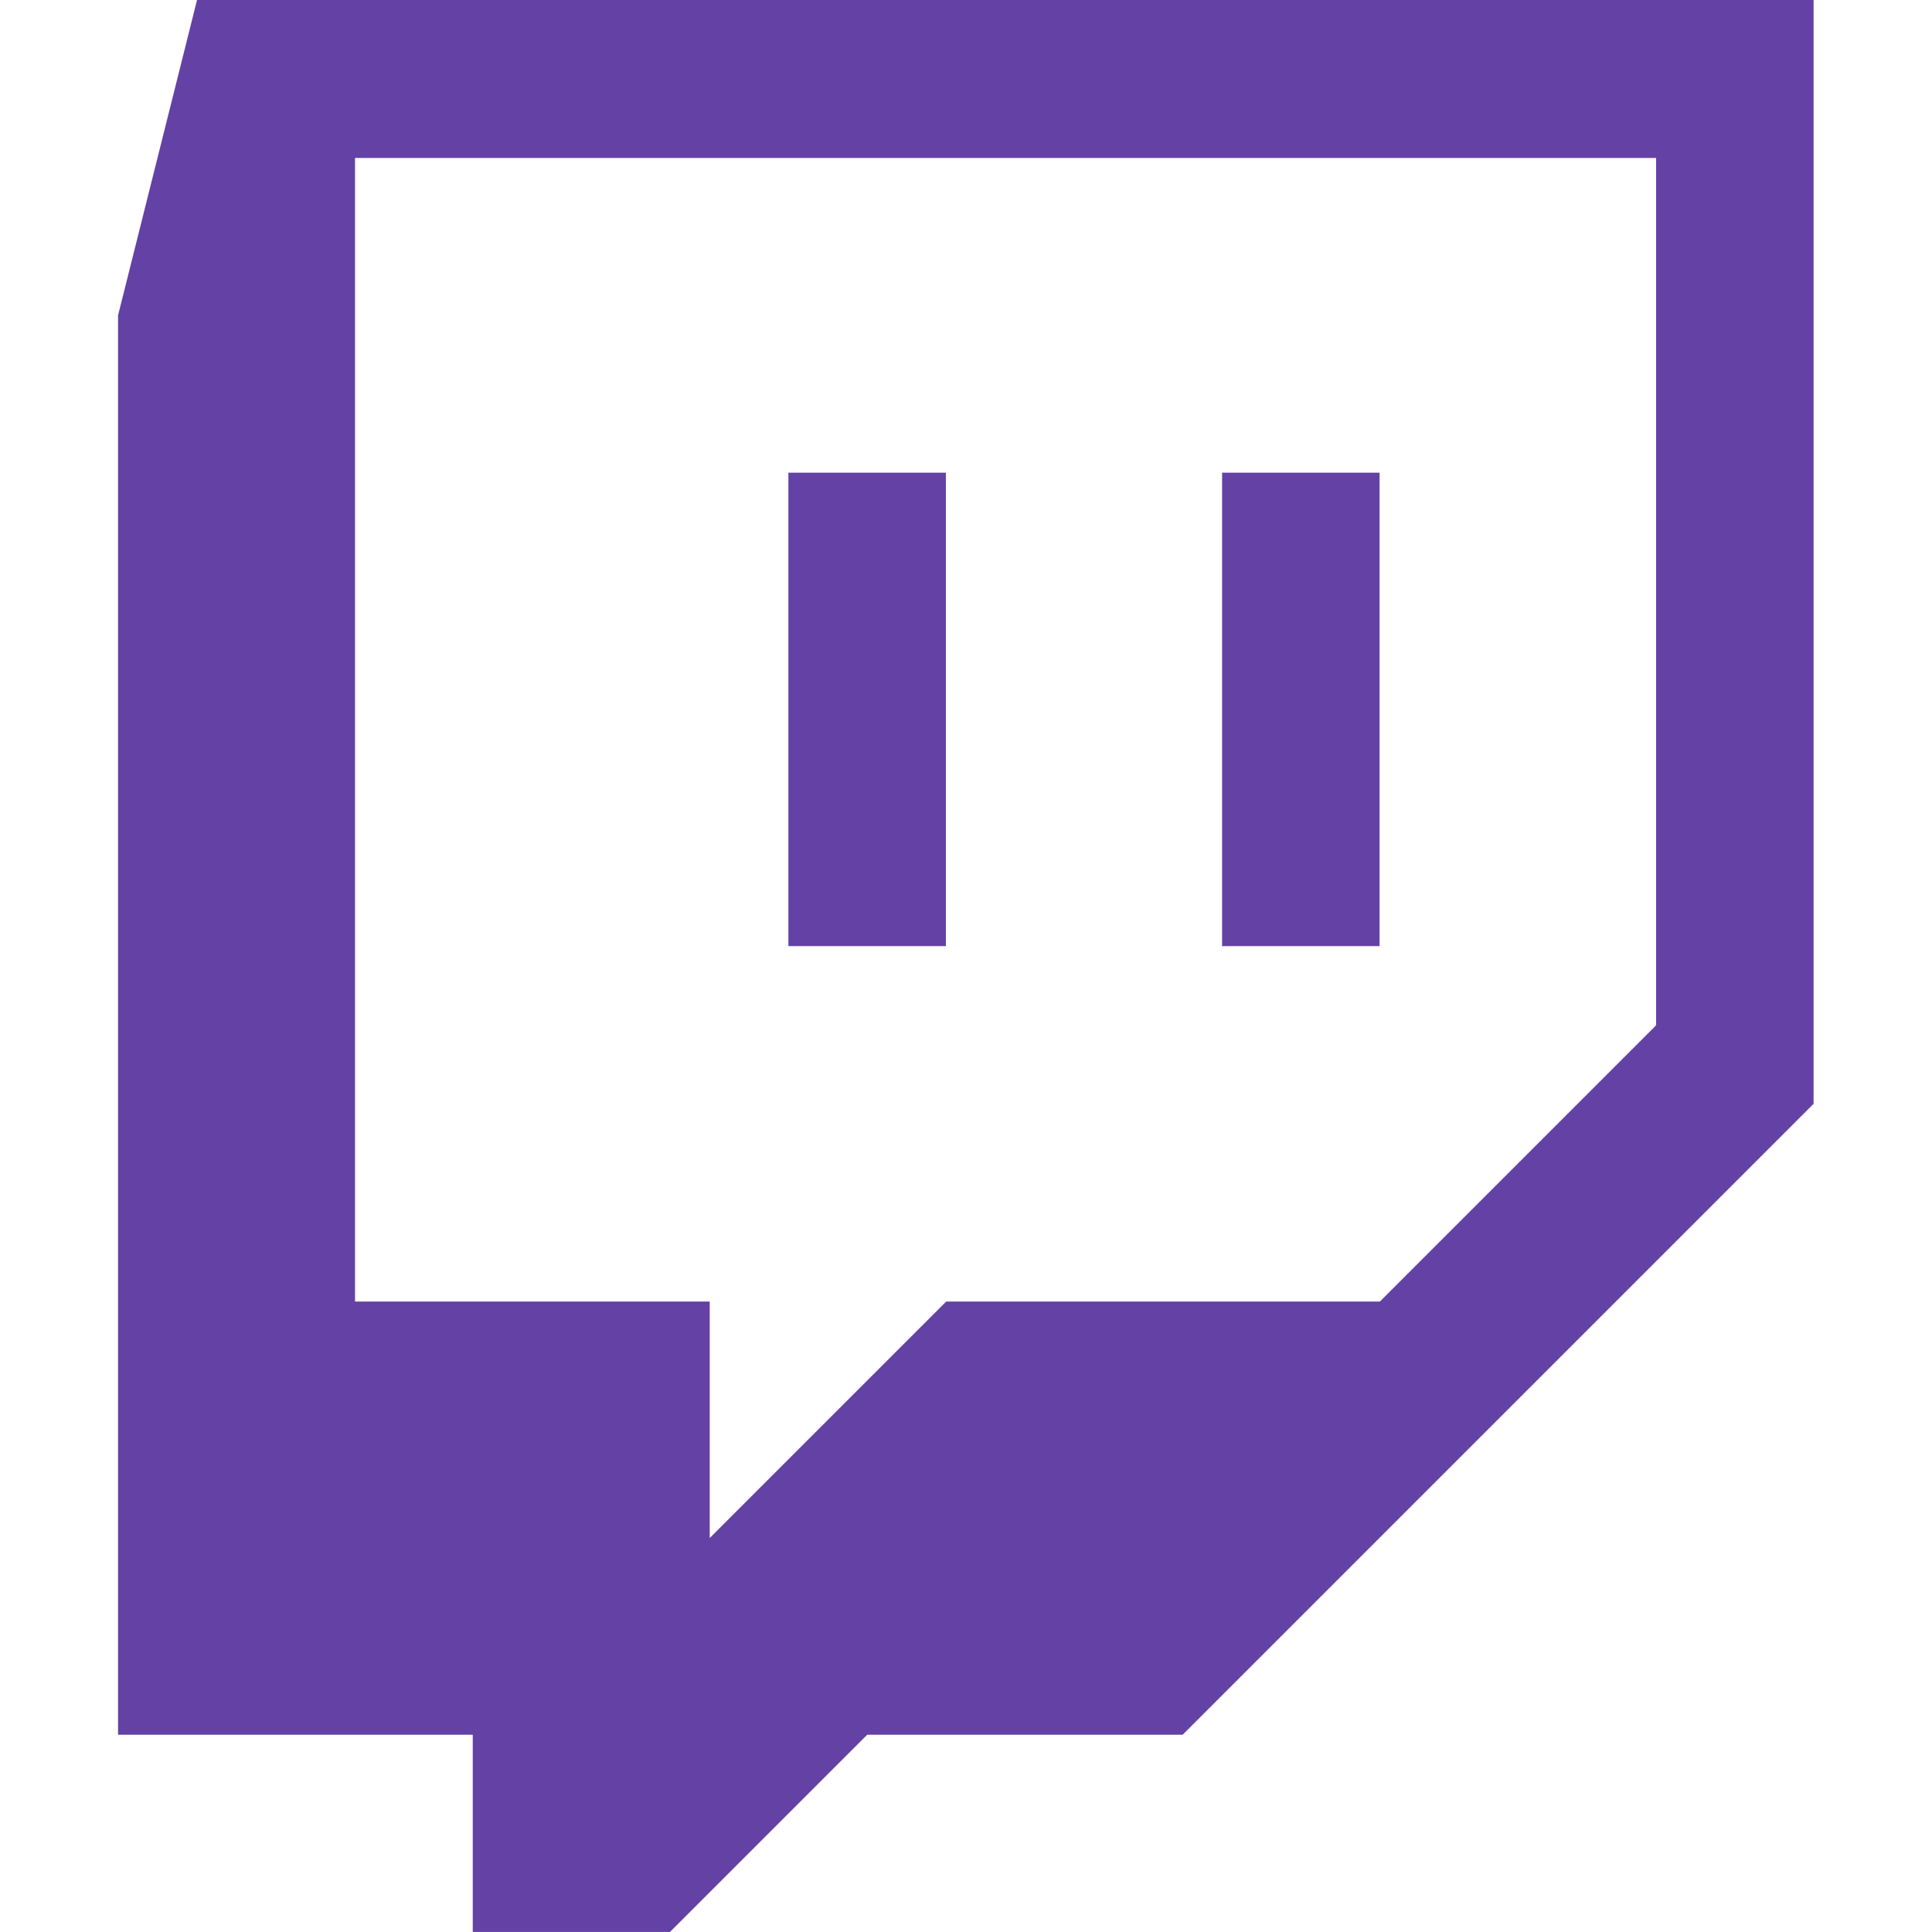
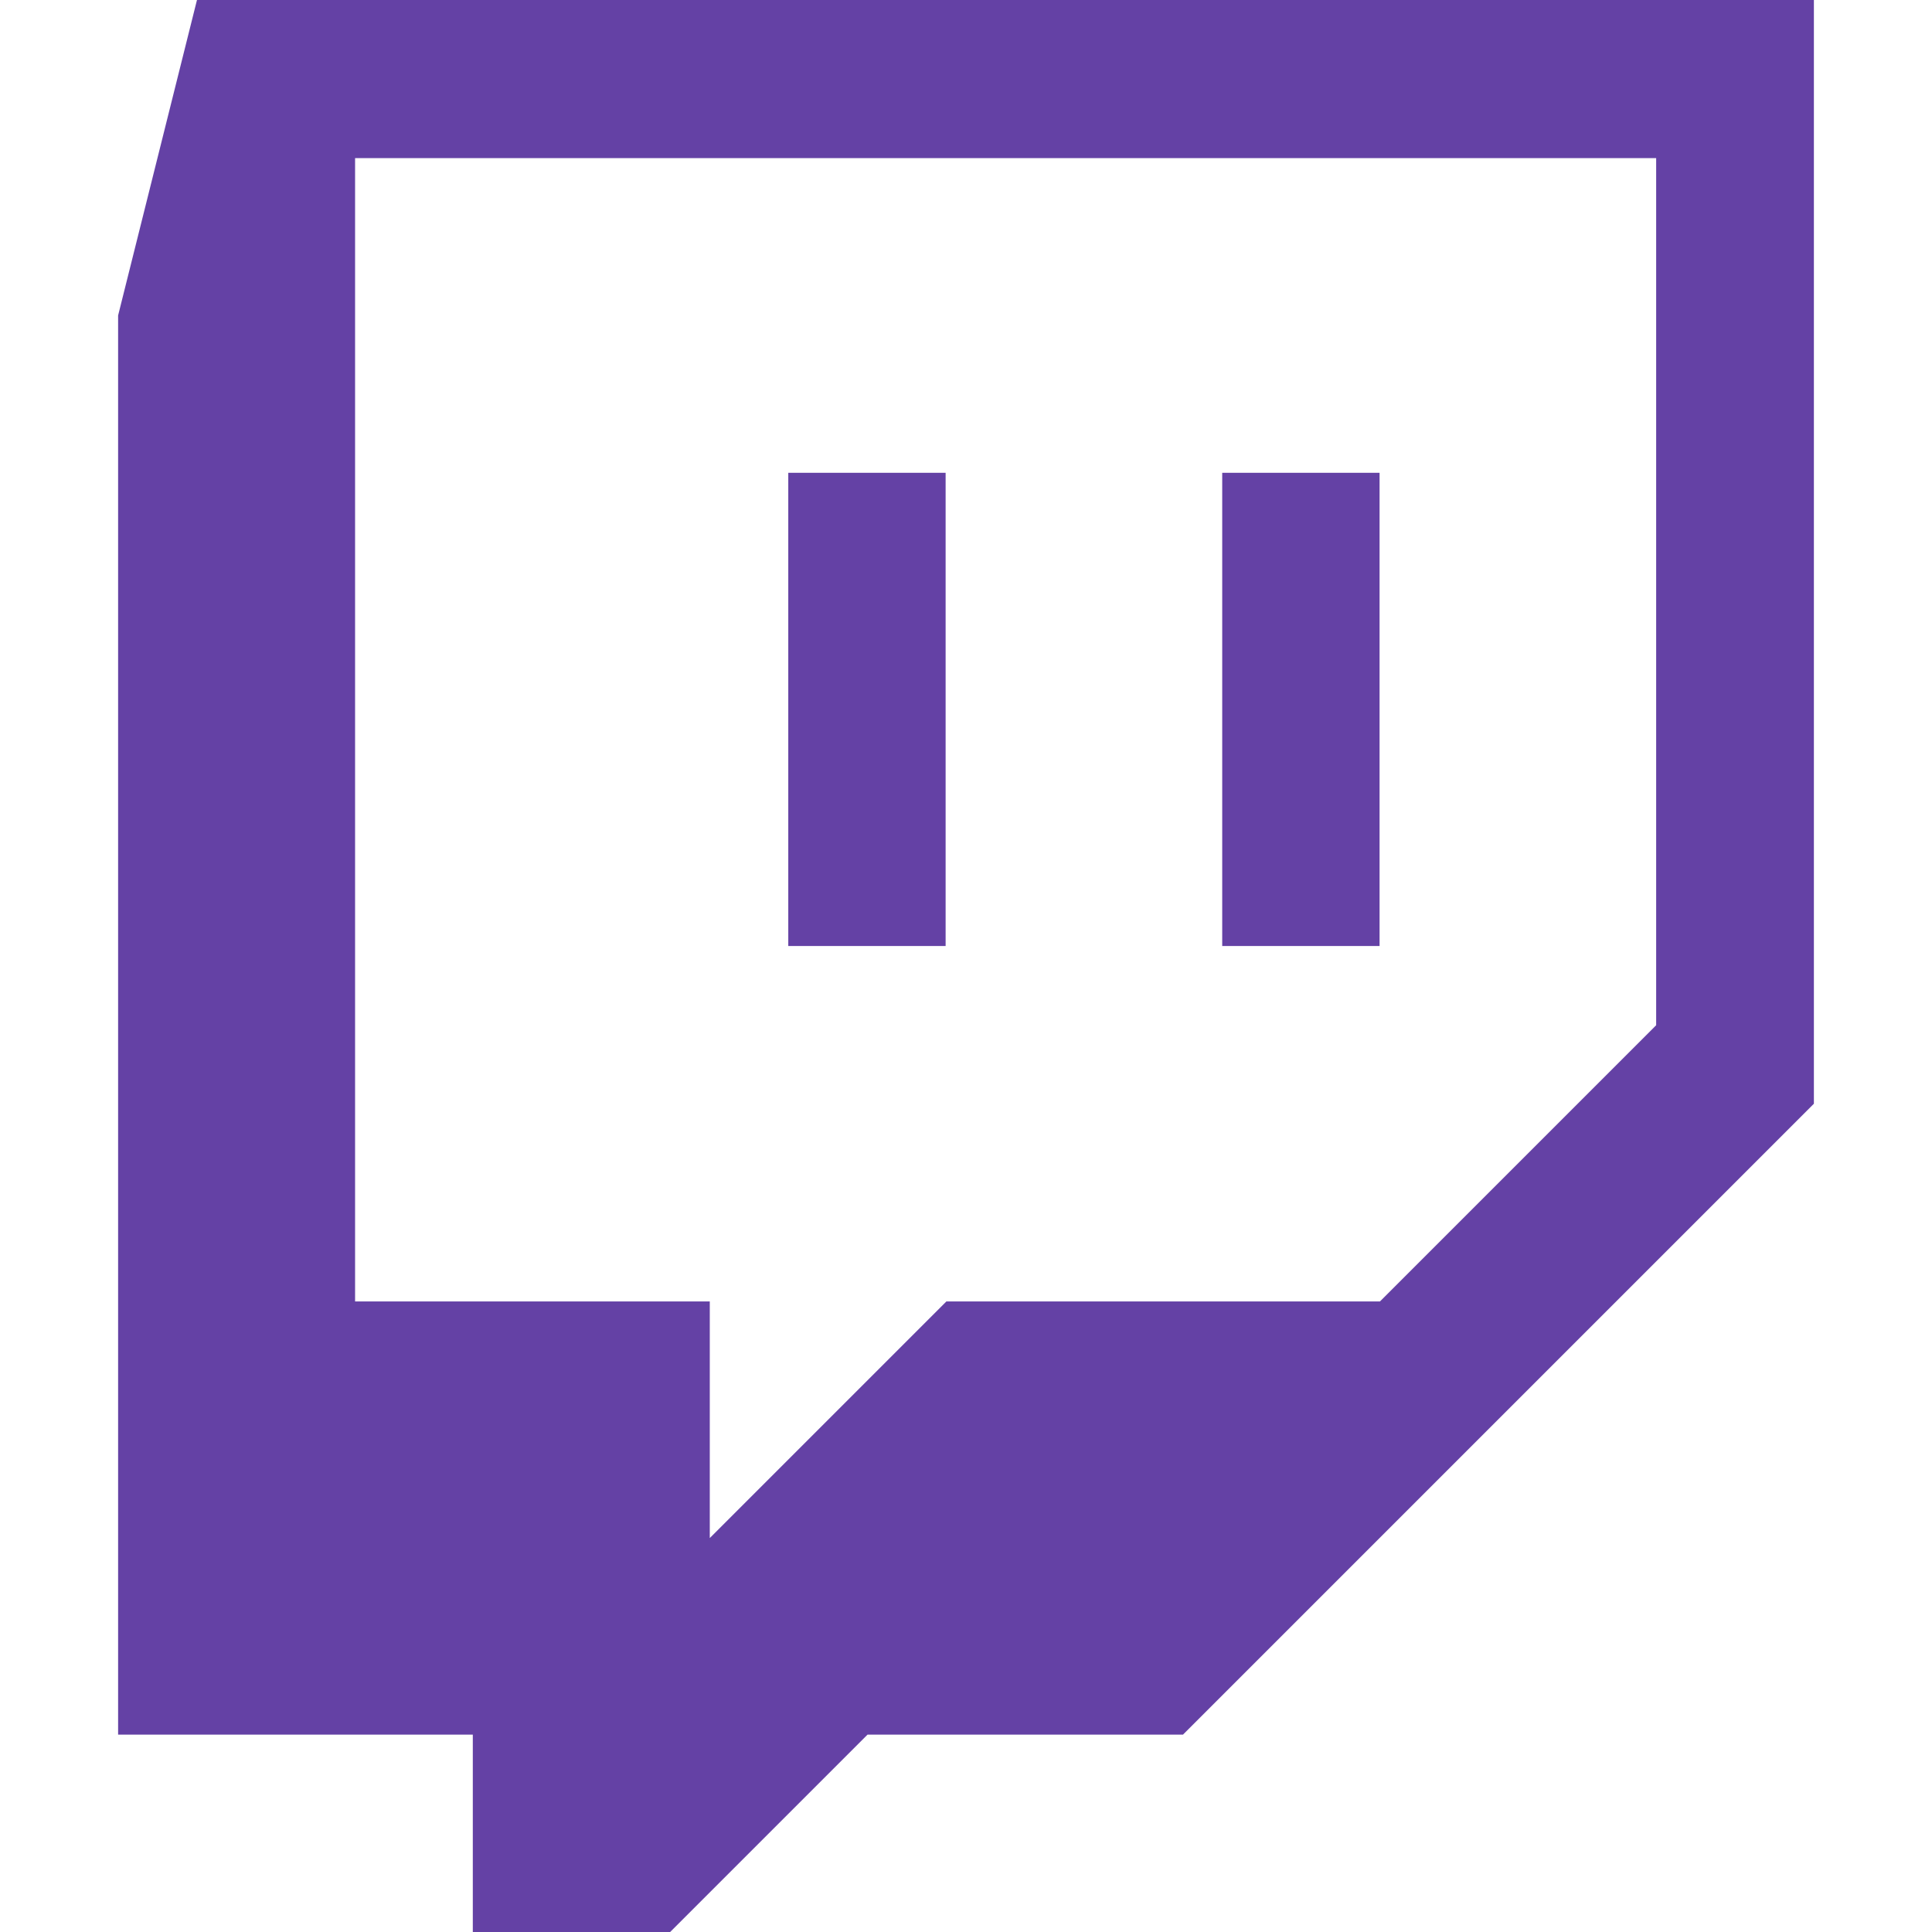
<svg xmlns="http://www.w3.org/2000/svg" version="1.1" id="svg3355" x="0px" y="0px" viewBox="0 0 512 512" style="enable-background:new 0 0 512 512;" xml:space="preserve">
  <style type="text/css">
	.st0{fill-rule:evenodd;clip-rule:evenodd;fill:#6441A5;}
</style>
-   <g id="g3363" transform="matrix(1.333333,0,0,-1.333333,-180.5343,935.7982)">
-     <g id="g3365" transform="translate(420.064,651.1567)">
-       <path id="path3367" class="st0" d="M44.5-153.1l-54.9-54.9h-86.2l-47-47v47h-70.5V19.3l258.6,0V-153.1z M-245.5,50.7L-261.2-12    v-282.1h70.5v-39.2h39.2l39.2,39.2h62.7L75.8-168.7V50.7H-245.5L-245.5,50.7z" />
-     </g>
-     <path id="path3369" class="st0" d="M292.1,513.8h31.3v94.1h-31.3V513.8z M378.3,513.8h31.3v94.1h-31.3V513.8z" />
-   </g>
+   <path class="st0" d="M438.9,271.7l-73.2,73.2H250.8l-62.7,62.7v-62.7h-94V41.9h344.8V271.7z M52.2,0L31.3,83.6v376.1h94V512h52.3  l52.3-52.3h83.6l167.2-167.2V0H52.2L52.2,0z M208.9,250.7h41.7V125.3h-41.7V250.7z M323.9,250.7h41.7V125.3h-41.7V250.7z" />
</svg>
